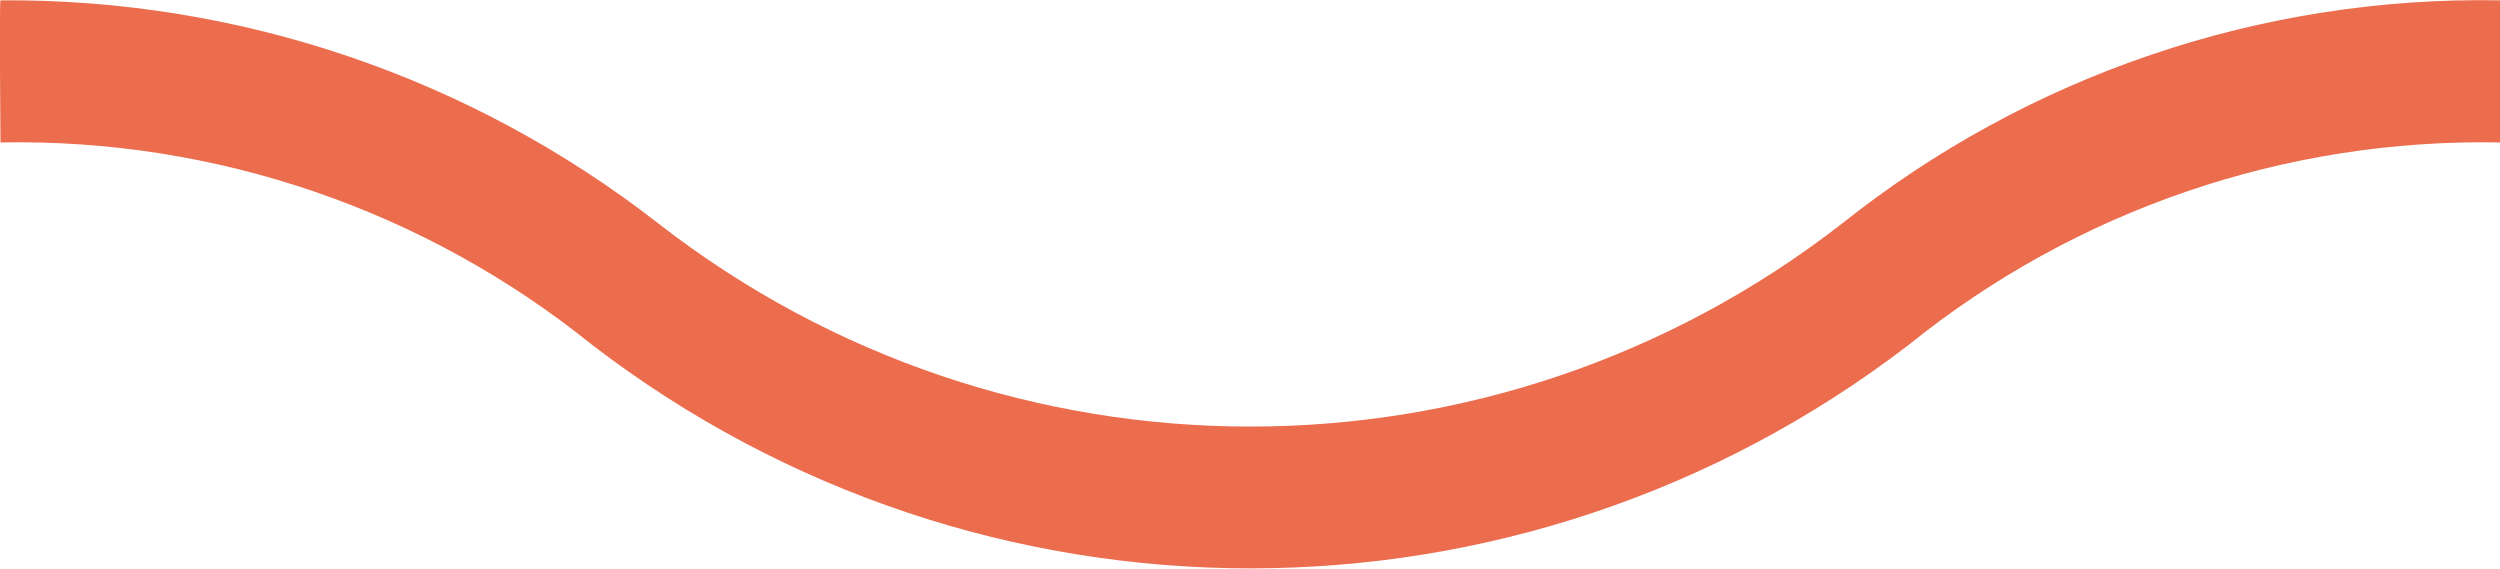
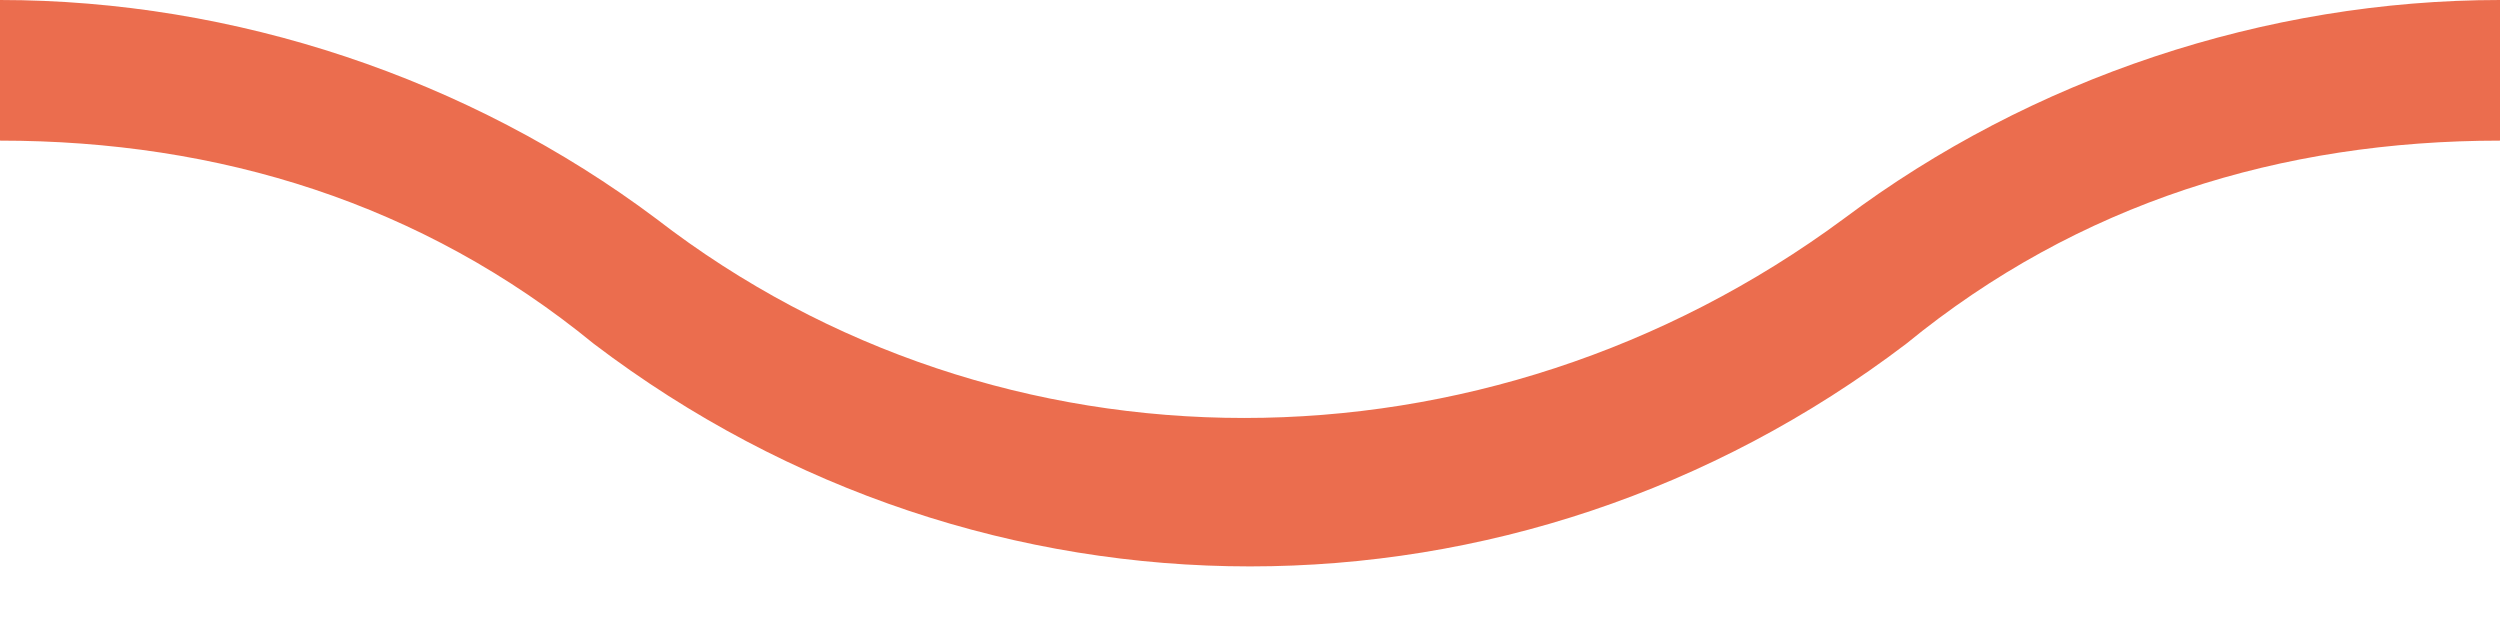
- <svg xmlns="http://www.w3.org/2000/svg" width="15.373" height="3.494" viewBox="0 0 15.373 3.494">
-   <path d="M645.258,358.01a5.619,5.619,0,0,0-3.635,1.243,6.648,6.648,0,0,1-8.1,0,5.623,5.623,0,0,0-3.636-1.243s-.008-.874,0-.874a6.5,6.5,0,0,1,4.049,1.375,5.928,5.928,0,0,0,7.272,0,6.315,6.315,0,0,1,4.049-1.375Z" transform="translate(-629.884 -357.134)" fill="#eb6d4e" />
+ <svg xmlns="http://www.w3.org/2000/svg" version="1.1" id="レイヤー_1" x="0px" y="0px" viewBox="0 0 16 4" style="enable-background:new 0 0 16 4;" xml:space="preserve">
+   <style type="text/css">
+ 	.st0{fill:#EB6D4E;}
+ </style>
+   <path class="st0" d="M16,0.9c-1.4,0-2.7,0.4-3.8,1.3c-2.5,1.9-5.9,1.9-8.4,0C2.7,1.3,1.4,0.9,0,0.9C0,0.9,0,0,0,0  c1.5,0,3,0.5,4.2,1.4c2.2,1.7,5.3,1.7,7.6,0C13,0.5,14.5,0,16,0L16,0.9z" />
</svg>
